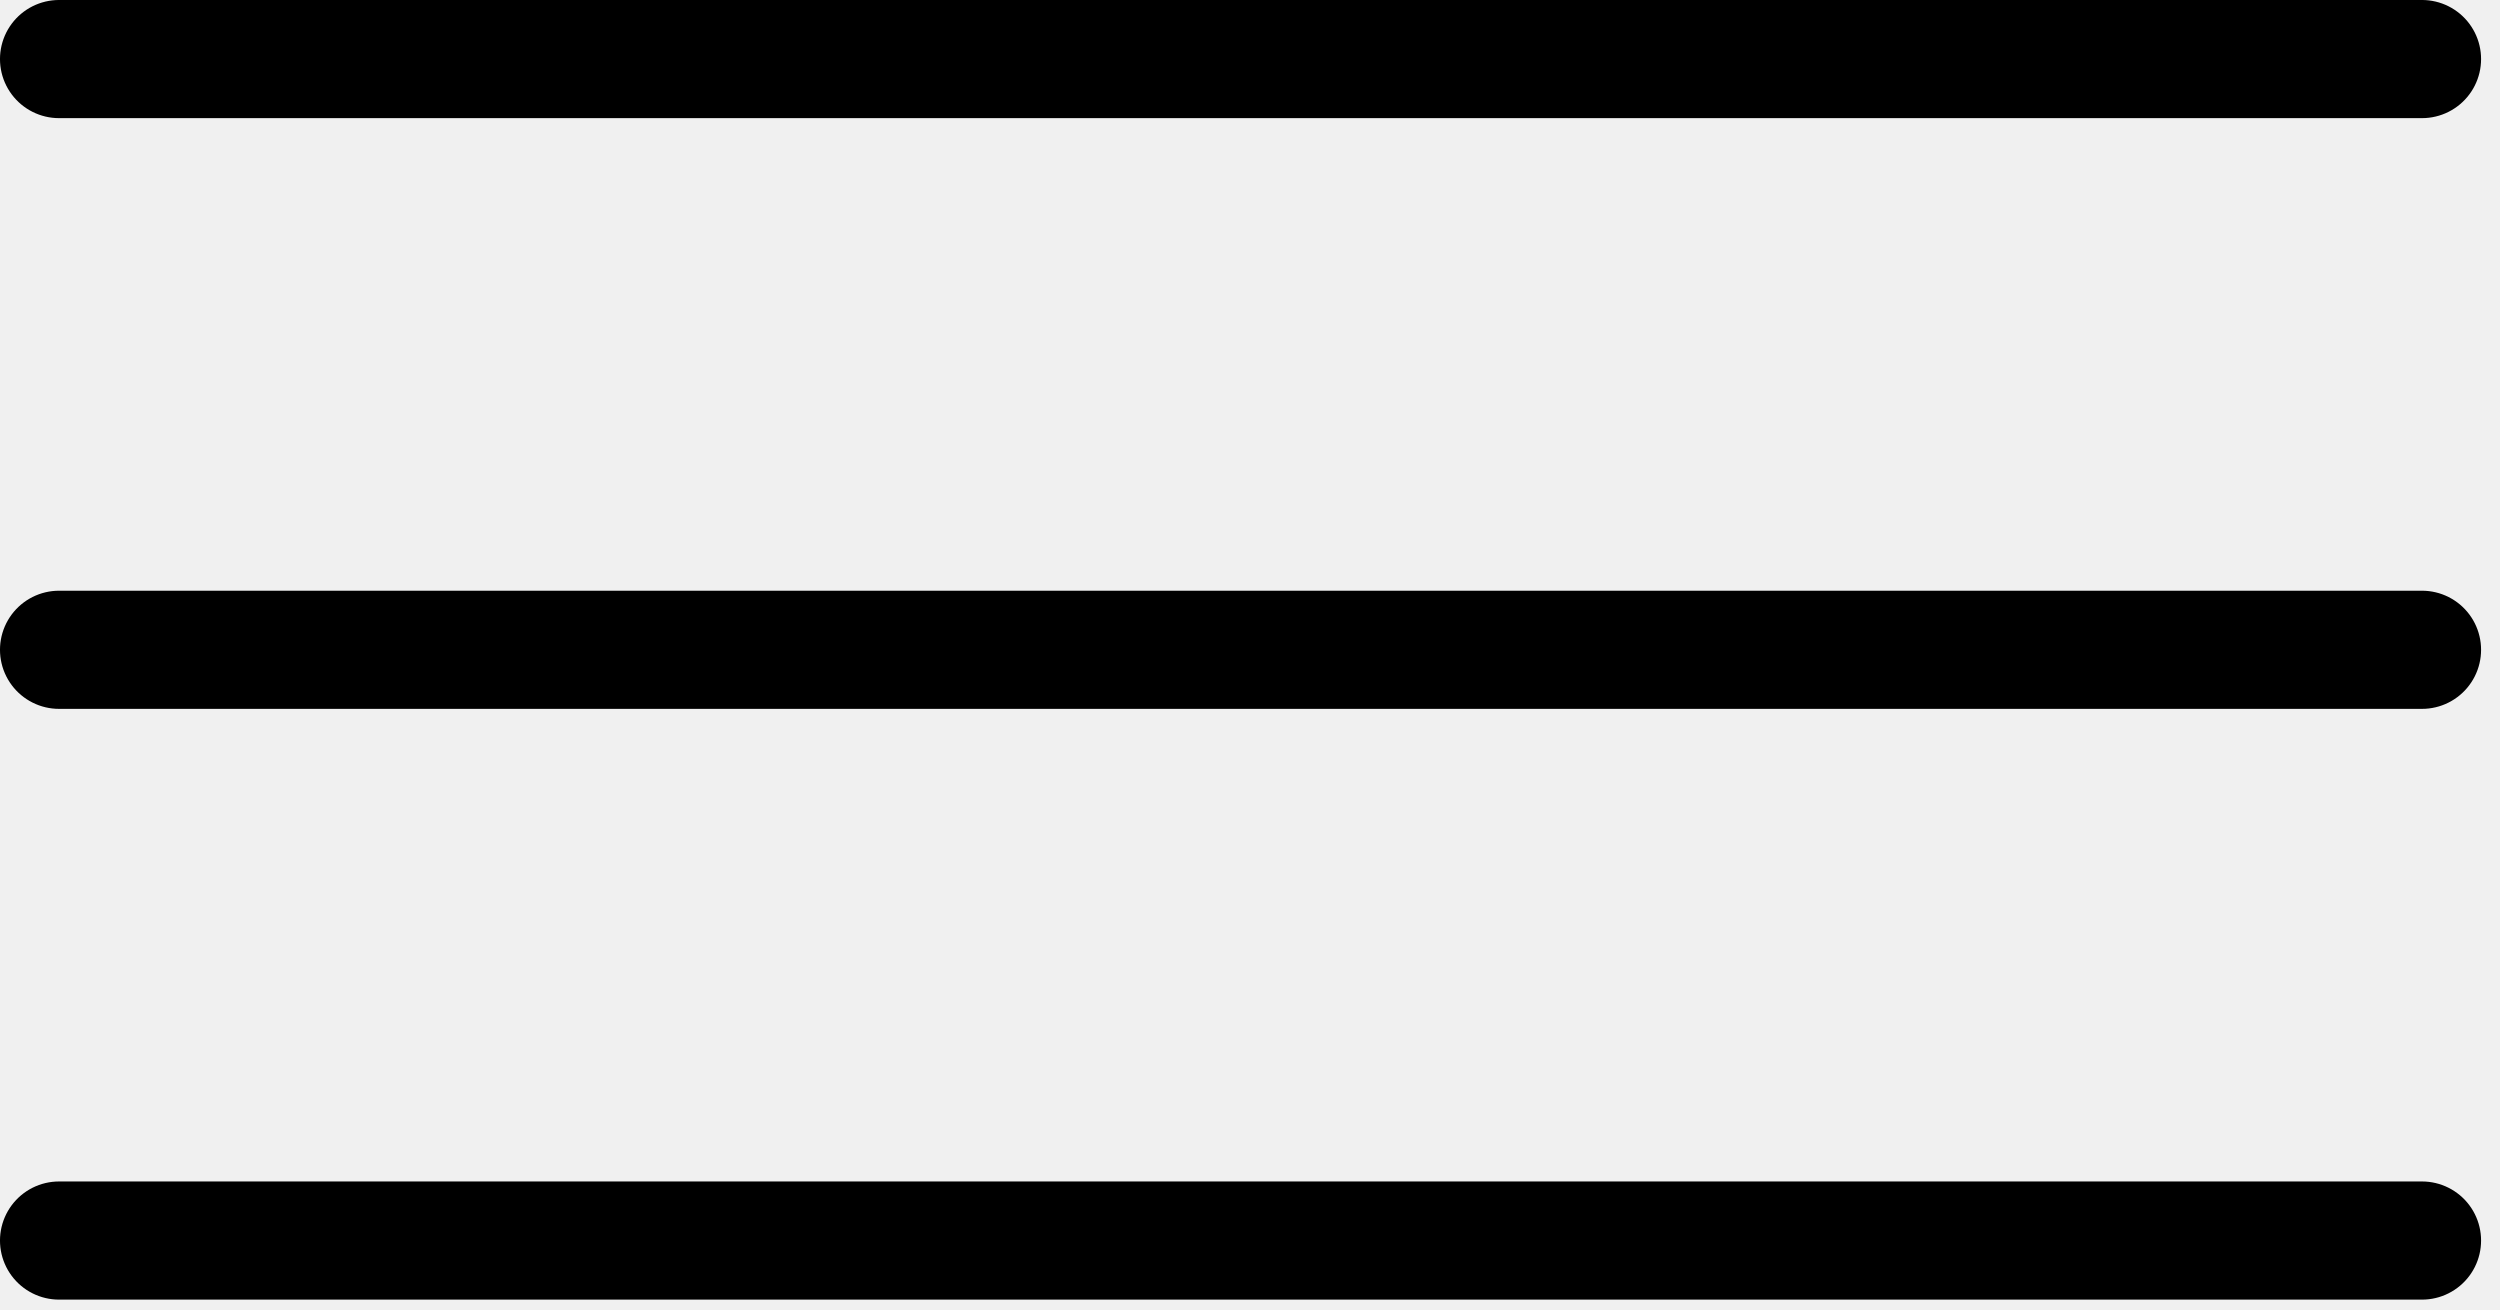
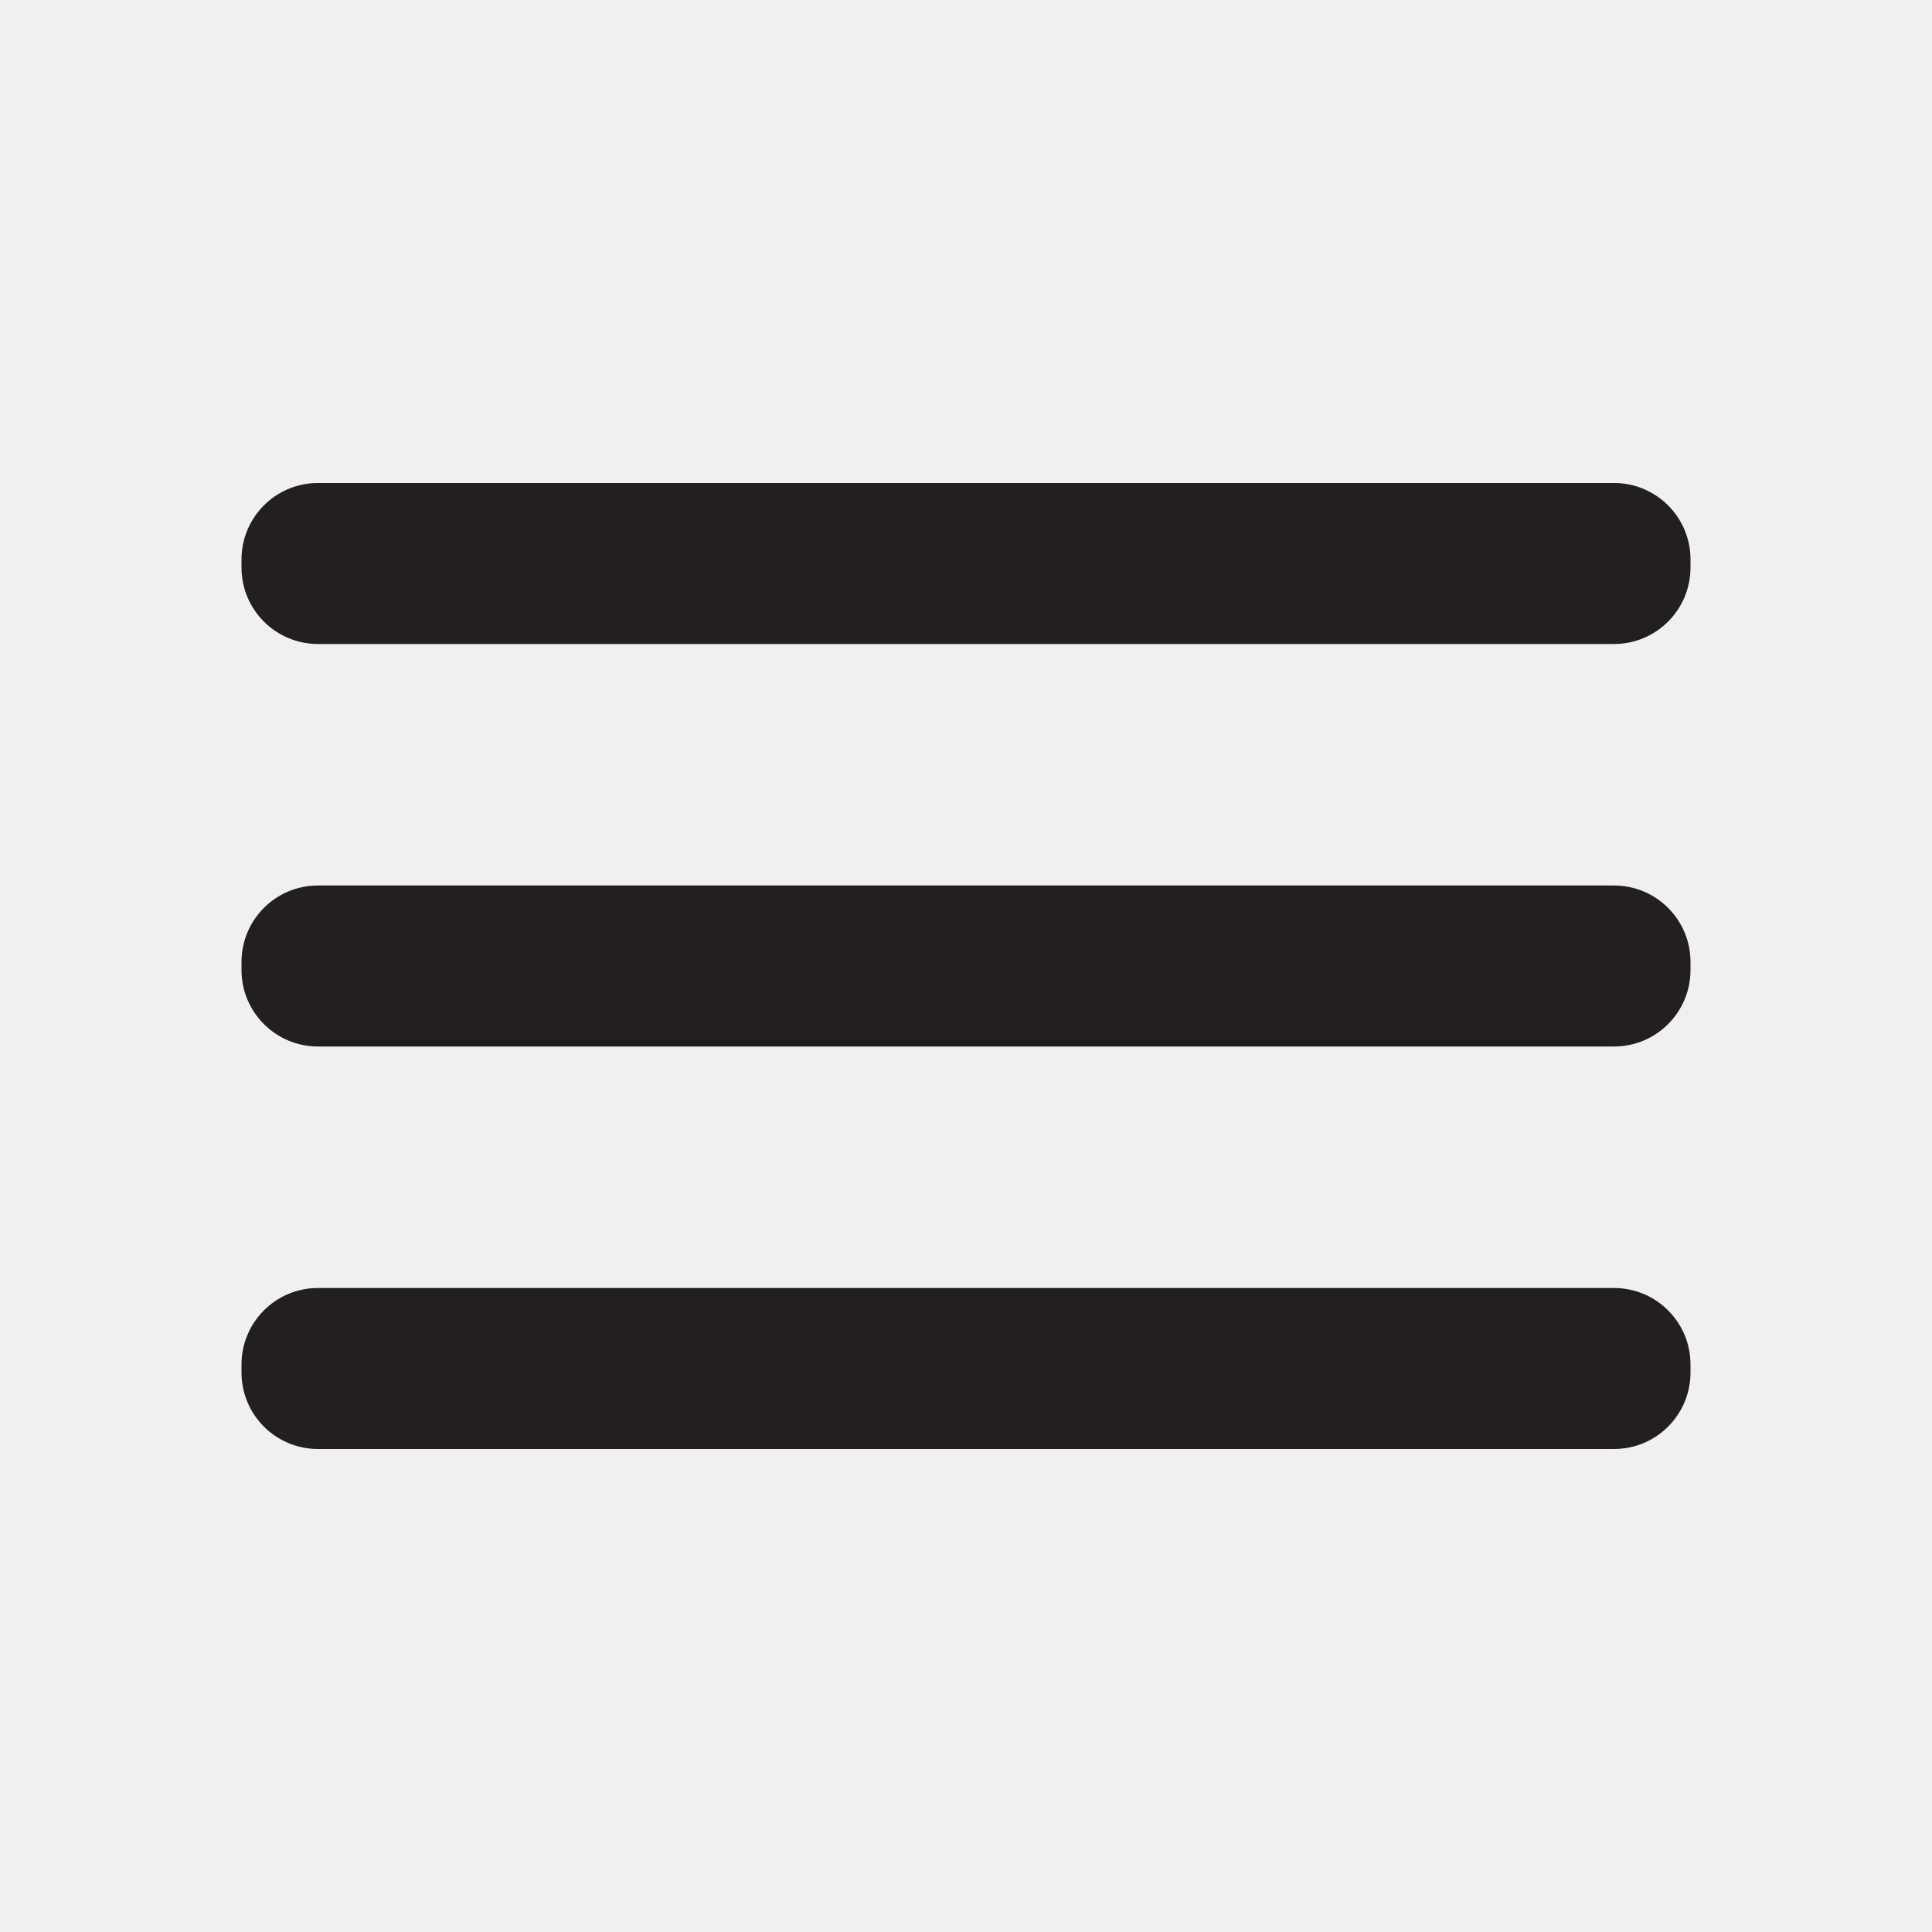
- <svg xmlns="http://www.w3.org/2000/svg" xmlns:xlink="http://www.w3.org/1999/xlink" viewBox="0 0 88.167 46.167" fill="#fff" fill-rule="evenodd" stroke="#000" stroke-linecap="round" stroke-linejoin="round">
-   <use xlink:href="#A" x="2.083" y="2.083" />
-   <symbol id="A" overflow="visible">
-     <path d="M0 0h83.333M0 20.833h83.333M0 41.667h83.333" fill="none" stroke-width="4.167" />
-   </symbol>
+ <svg xmlns="http://www.w3.org/2000/svg" viewBox="0 0 24 24">
+   <defs>
+     <style>.cls-1{fill:#fff;opacity:0;}.cls-2{fill:#231f20;}</style>
+   </defs>
+   <g id="Layer_2" data-name="Layer 2">
+     <g id="menu">
+       <g id="menu-2" data-name="menu">
+         <rect class="cls-1" width="24" height="24" transform="translate(24 24) rotate(180)" />
+         <rect class="cls-2" x="3" y="11" width="18" height="2" rx="0.95" ry="0.95" />
+         <rect class="cls-2" x="3" y="16" width="18" height="2" rx="0.95" ry="0.95" />
+         <rect class="cls-2" x="3" y="6" width="18" height="2" rx="0.95" ry="0.95" />
+       </g>
+     </g>
+   </g>
</svg>
